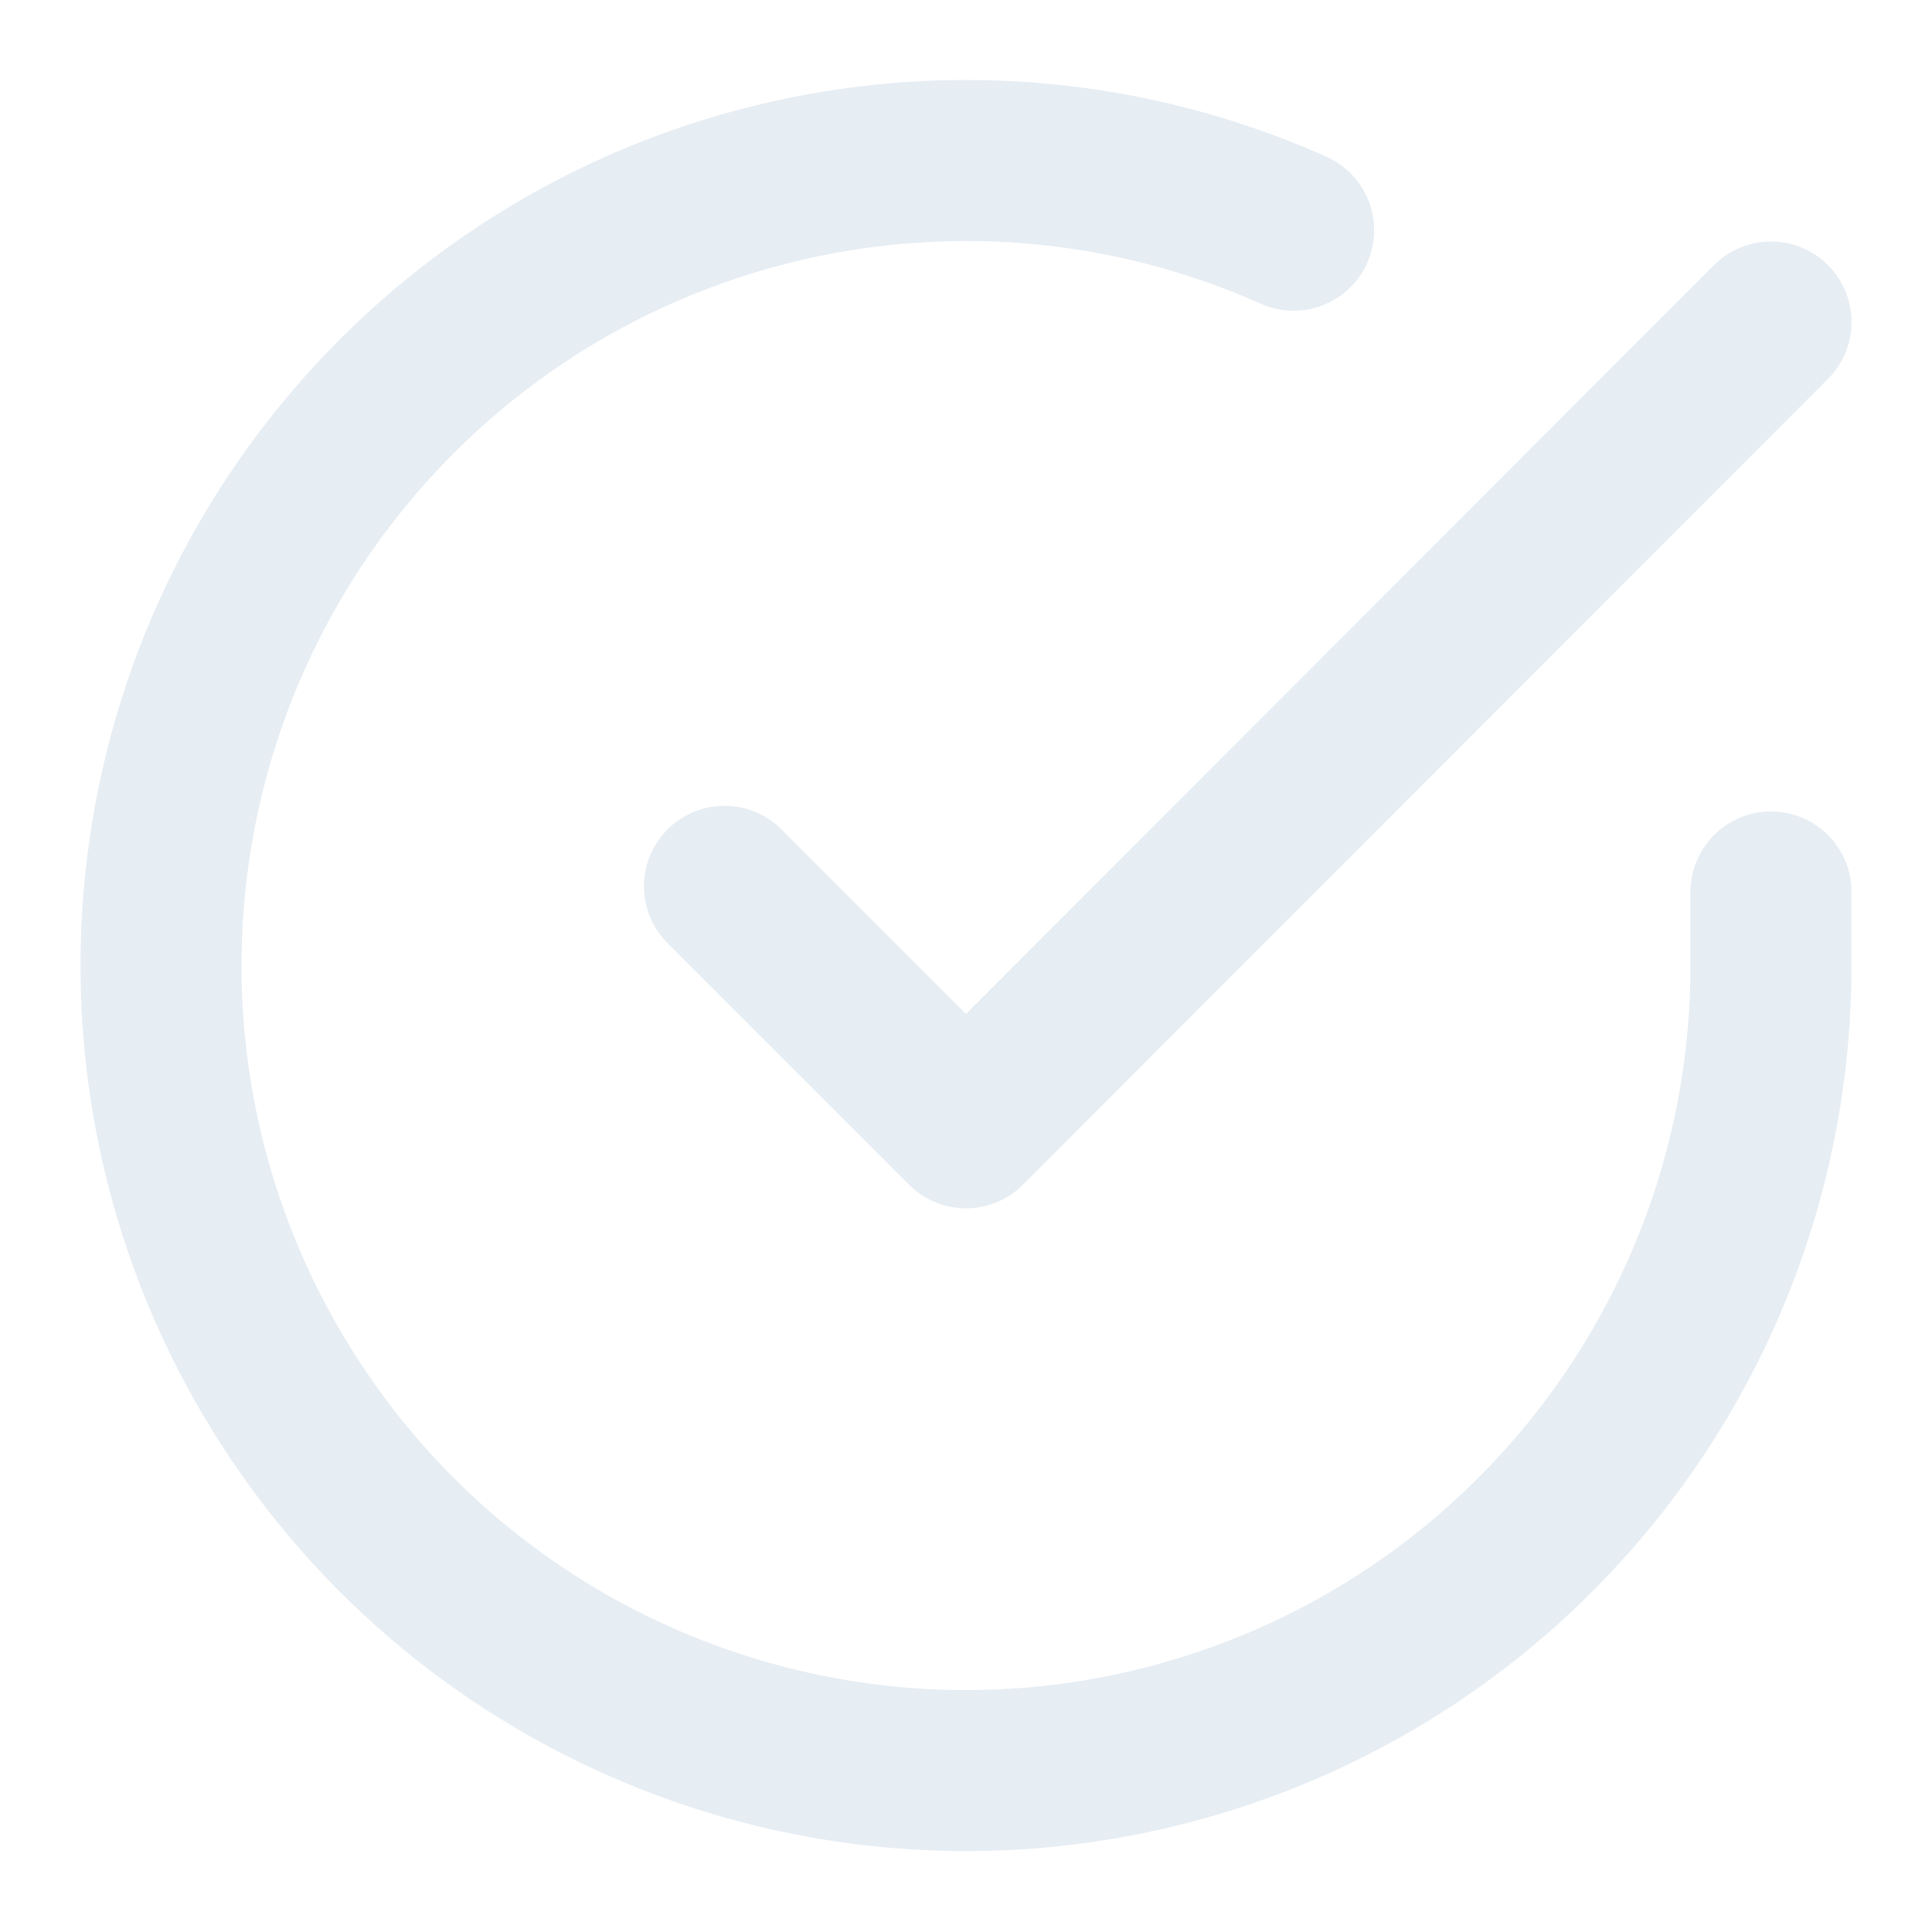
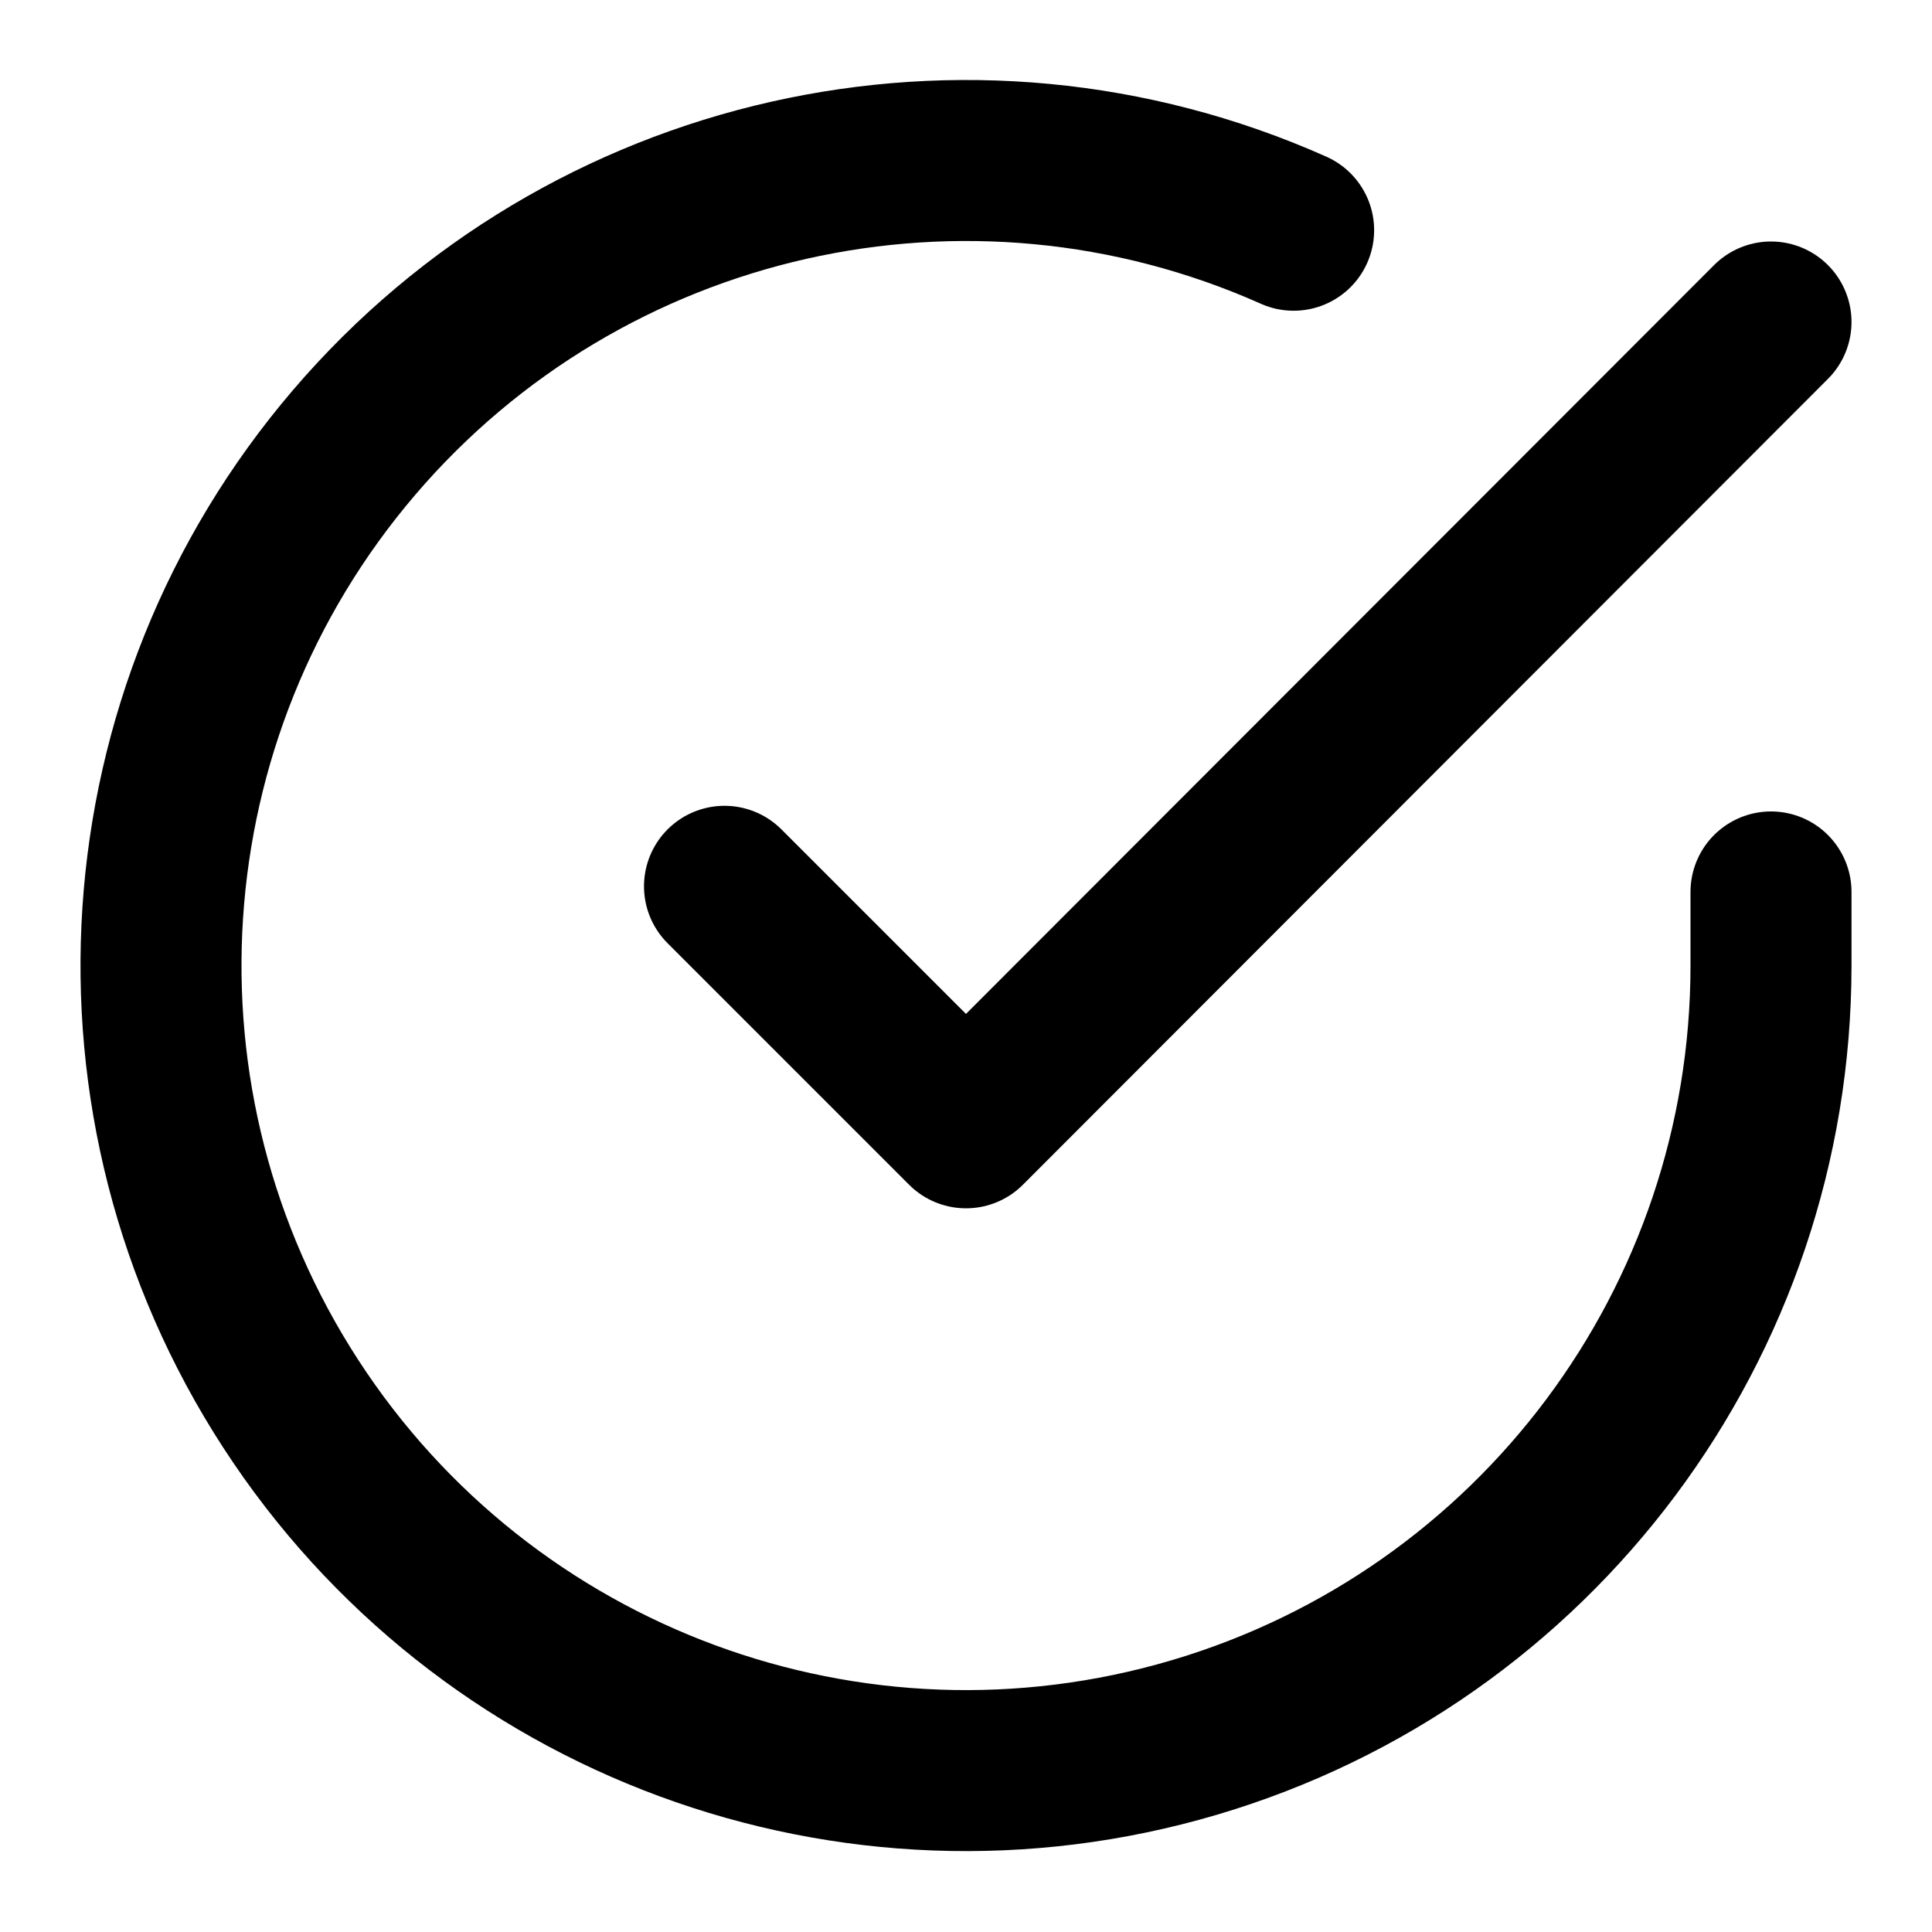
- <svg xmlns="http://www.w3.org/2000/svg" viewBox="0 0 24 24" fill="none" stroke="#E6EDF3" stroke-width="2" stroke-linecap="round" stroke-linejoin="round">
+ <svg xmlns="http://www.w3.org/2000/svg" viewBox="0 0 24 24" fill="none" stroke="currentColor" stroke-width="2" stroke-linecap="round" stroke-linejoin="round">
  <path d="M22 11.08V12a10 10 0 11-5.93-9.14" />
  <polyline points="22 4 12 14.01 9 11.01" />
</svg>
